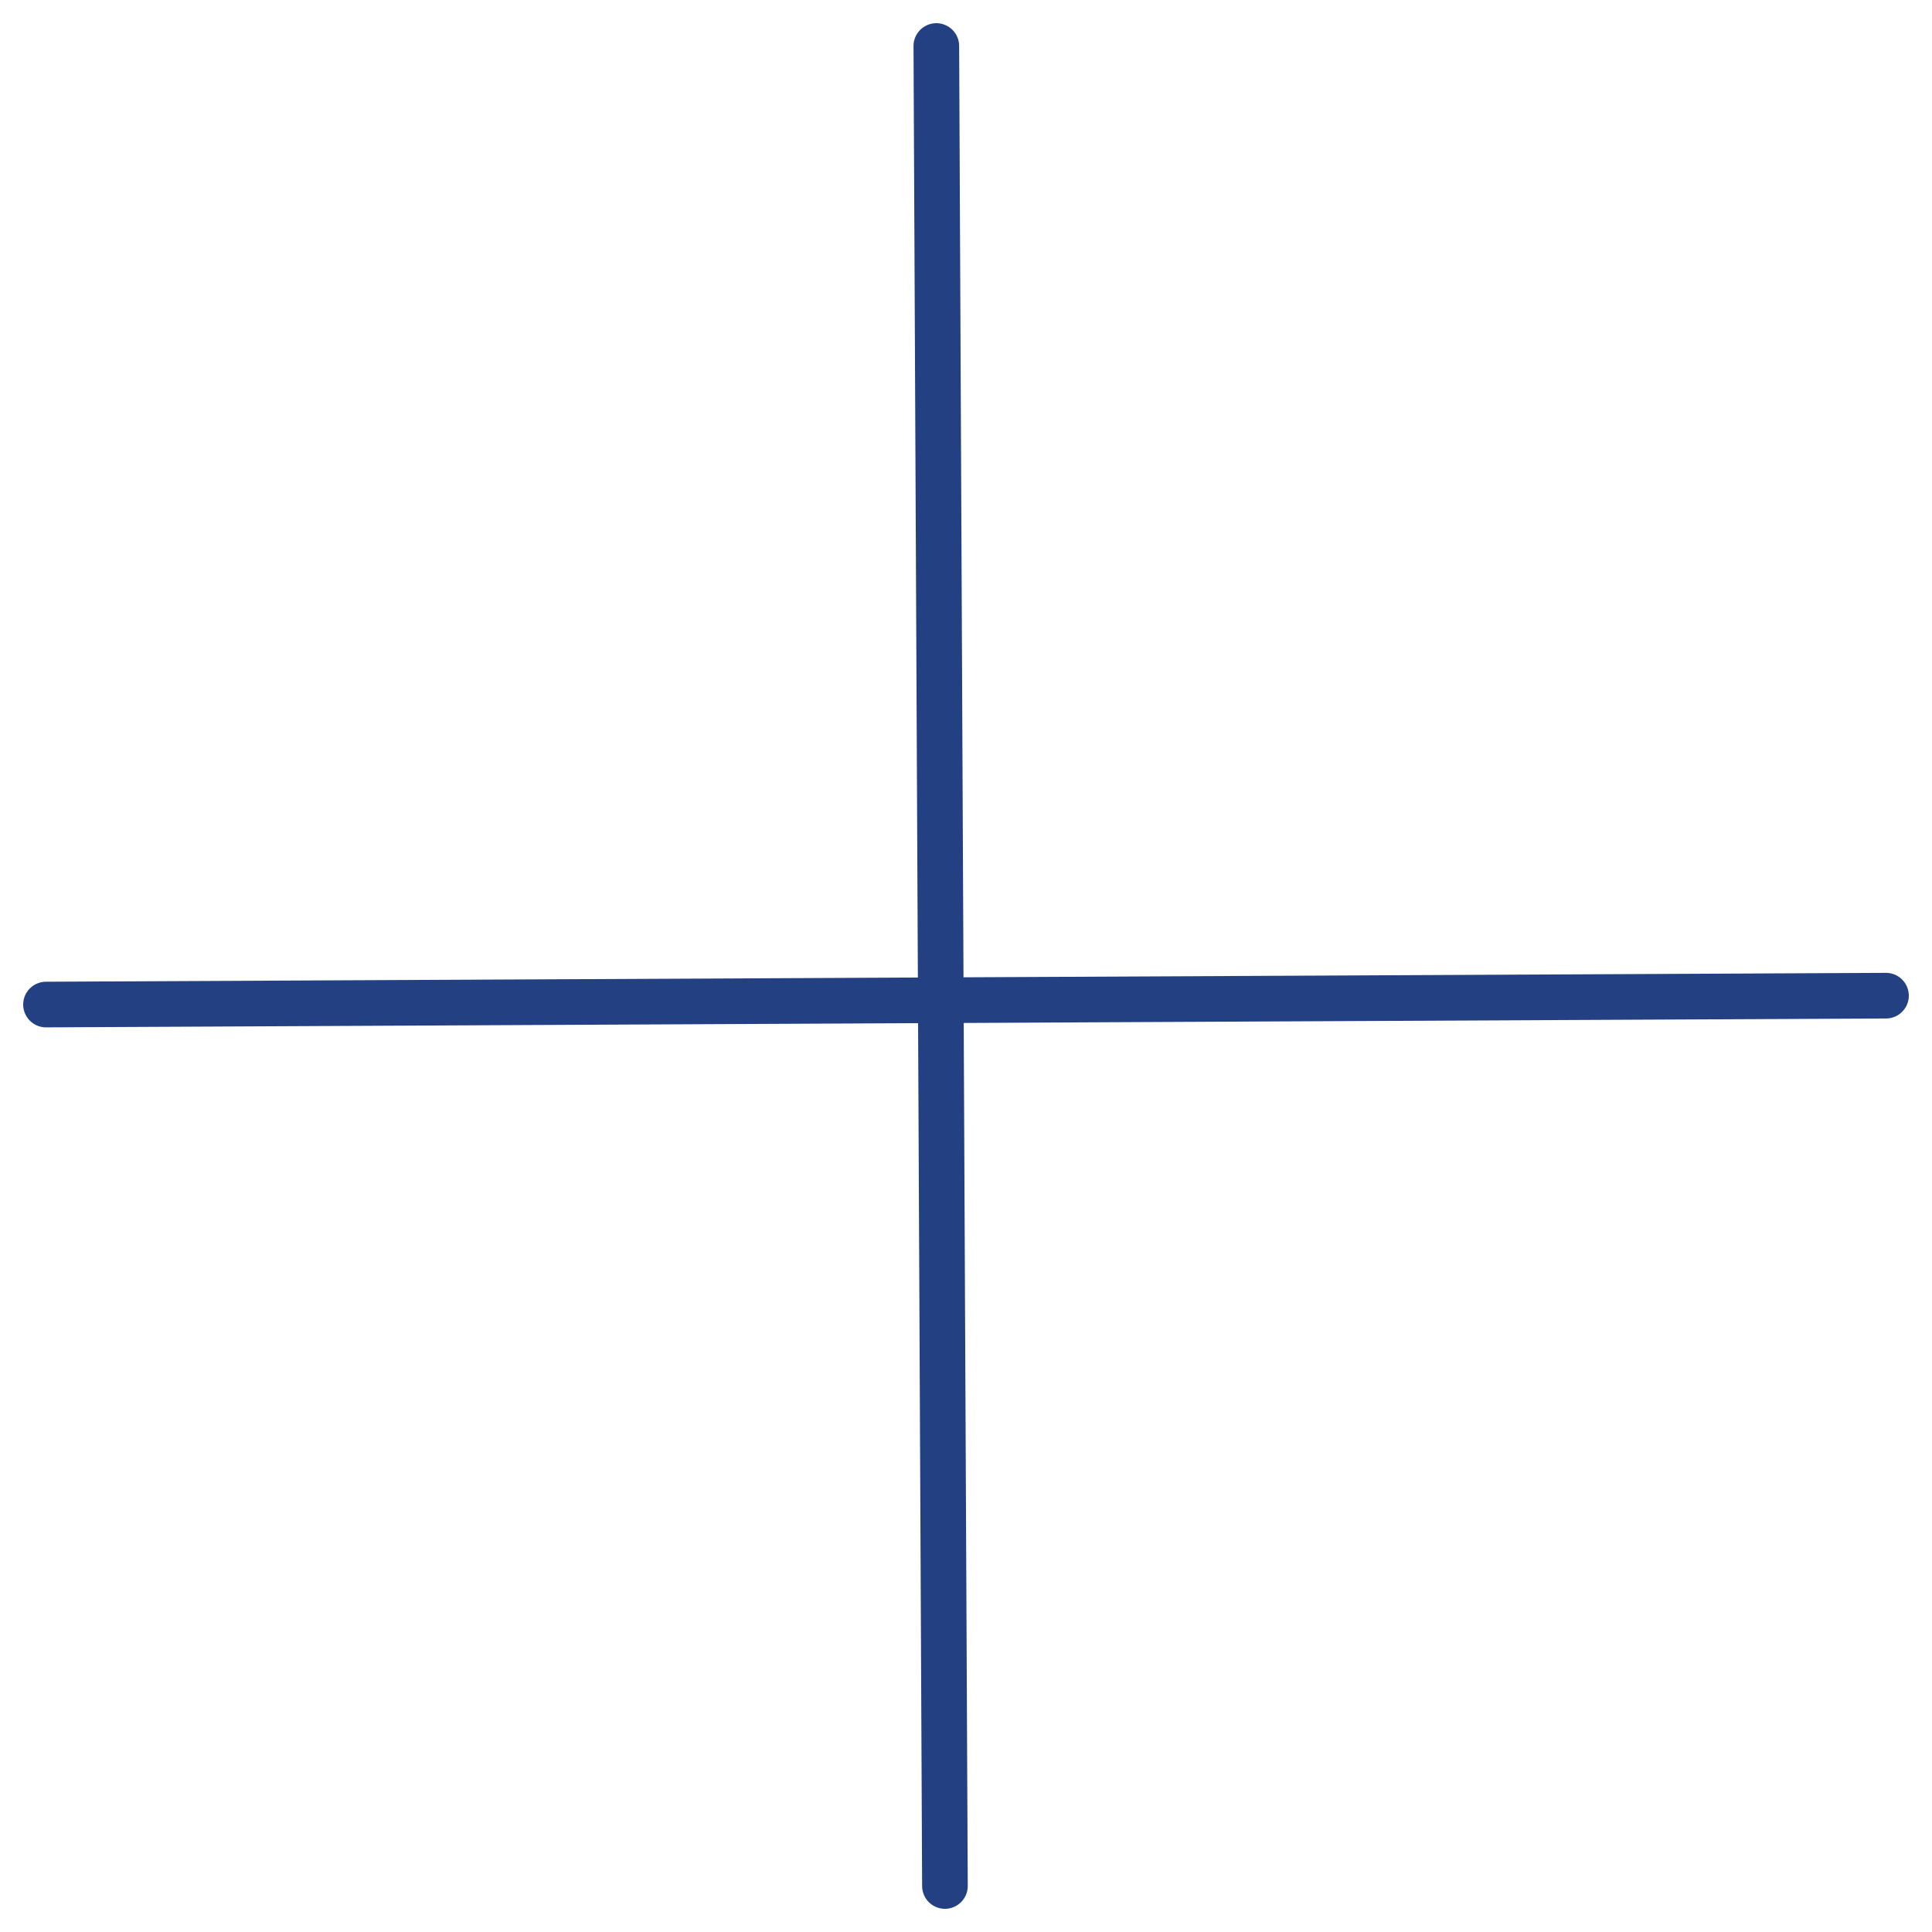
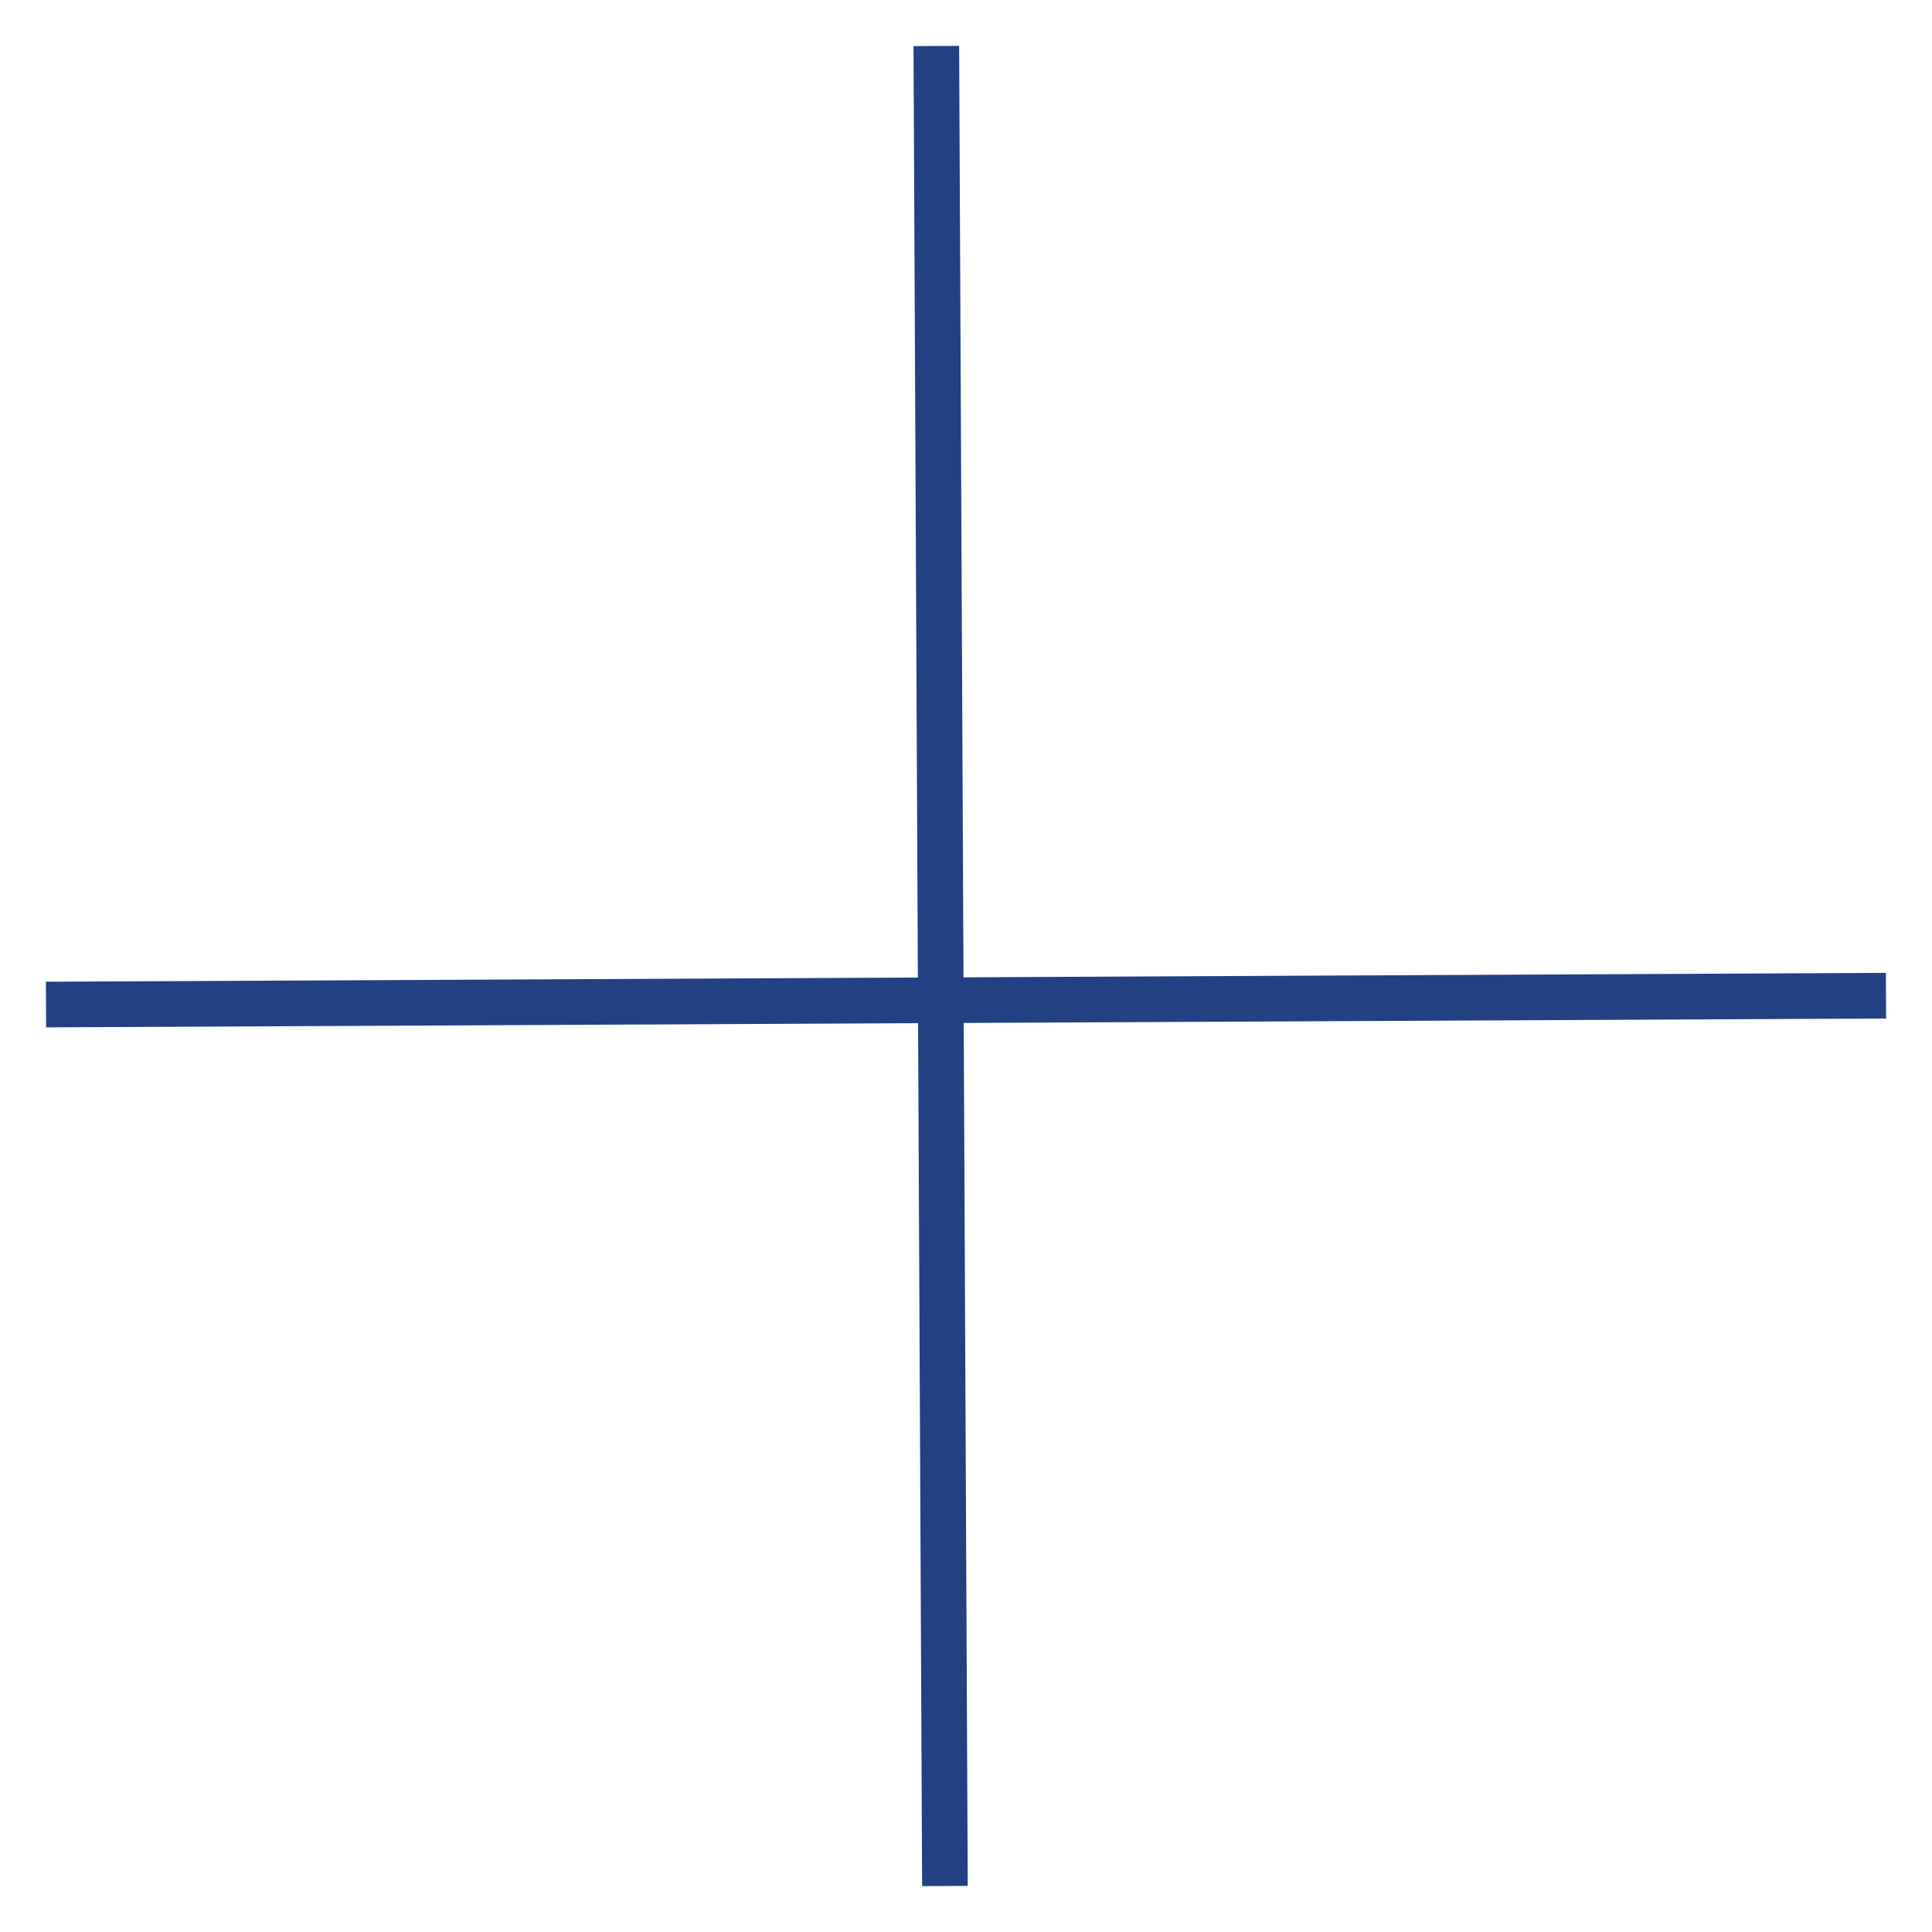
<svg xmlns="http://www.w3.org/2000/svg" width="42" height="42" viewBox="0 0 42 42" fill="none">
-   <path d="M1 21.838L41 21.645" stroke="#234182" stroke-width="0.992" stroke-linecap="round" />
-   <path d="M20.542 41L20.355 1" stroke="#234182" stroke-width="0.992" stroke-linecap="round" />
+   <path d="M1 21.838L41 21.645" stroke="#234182" stroke-width="0.992" strokeLinecap="round" />
+   <path d="M20.542 41L20.355 1" stroke="#234182" stroke-width="0.992" strokeLinecap="round" />
</svg>
